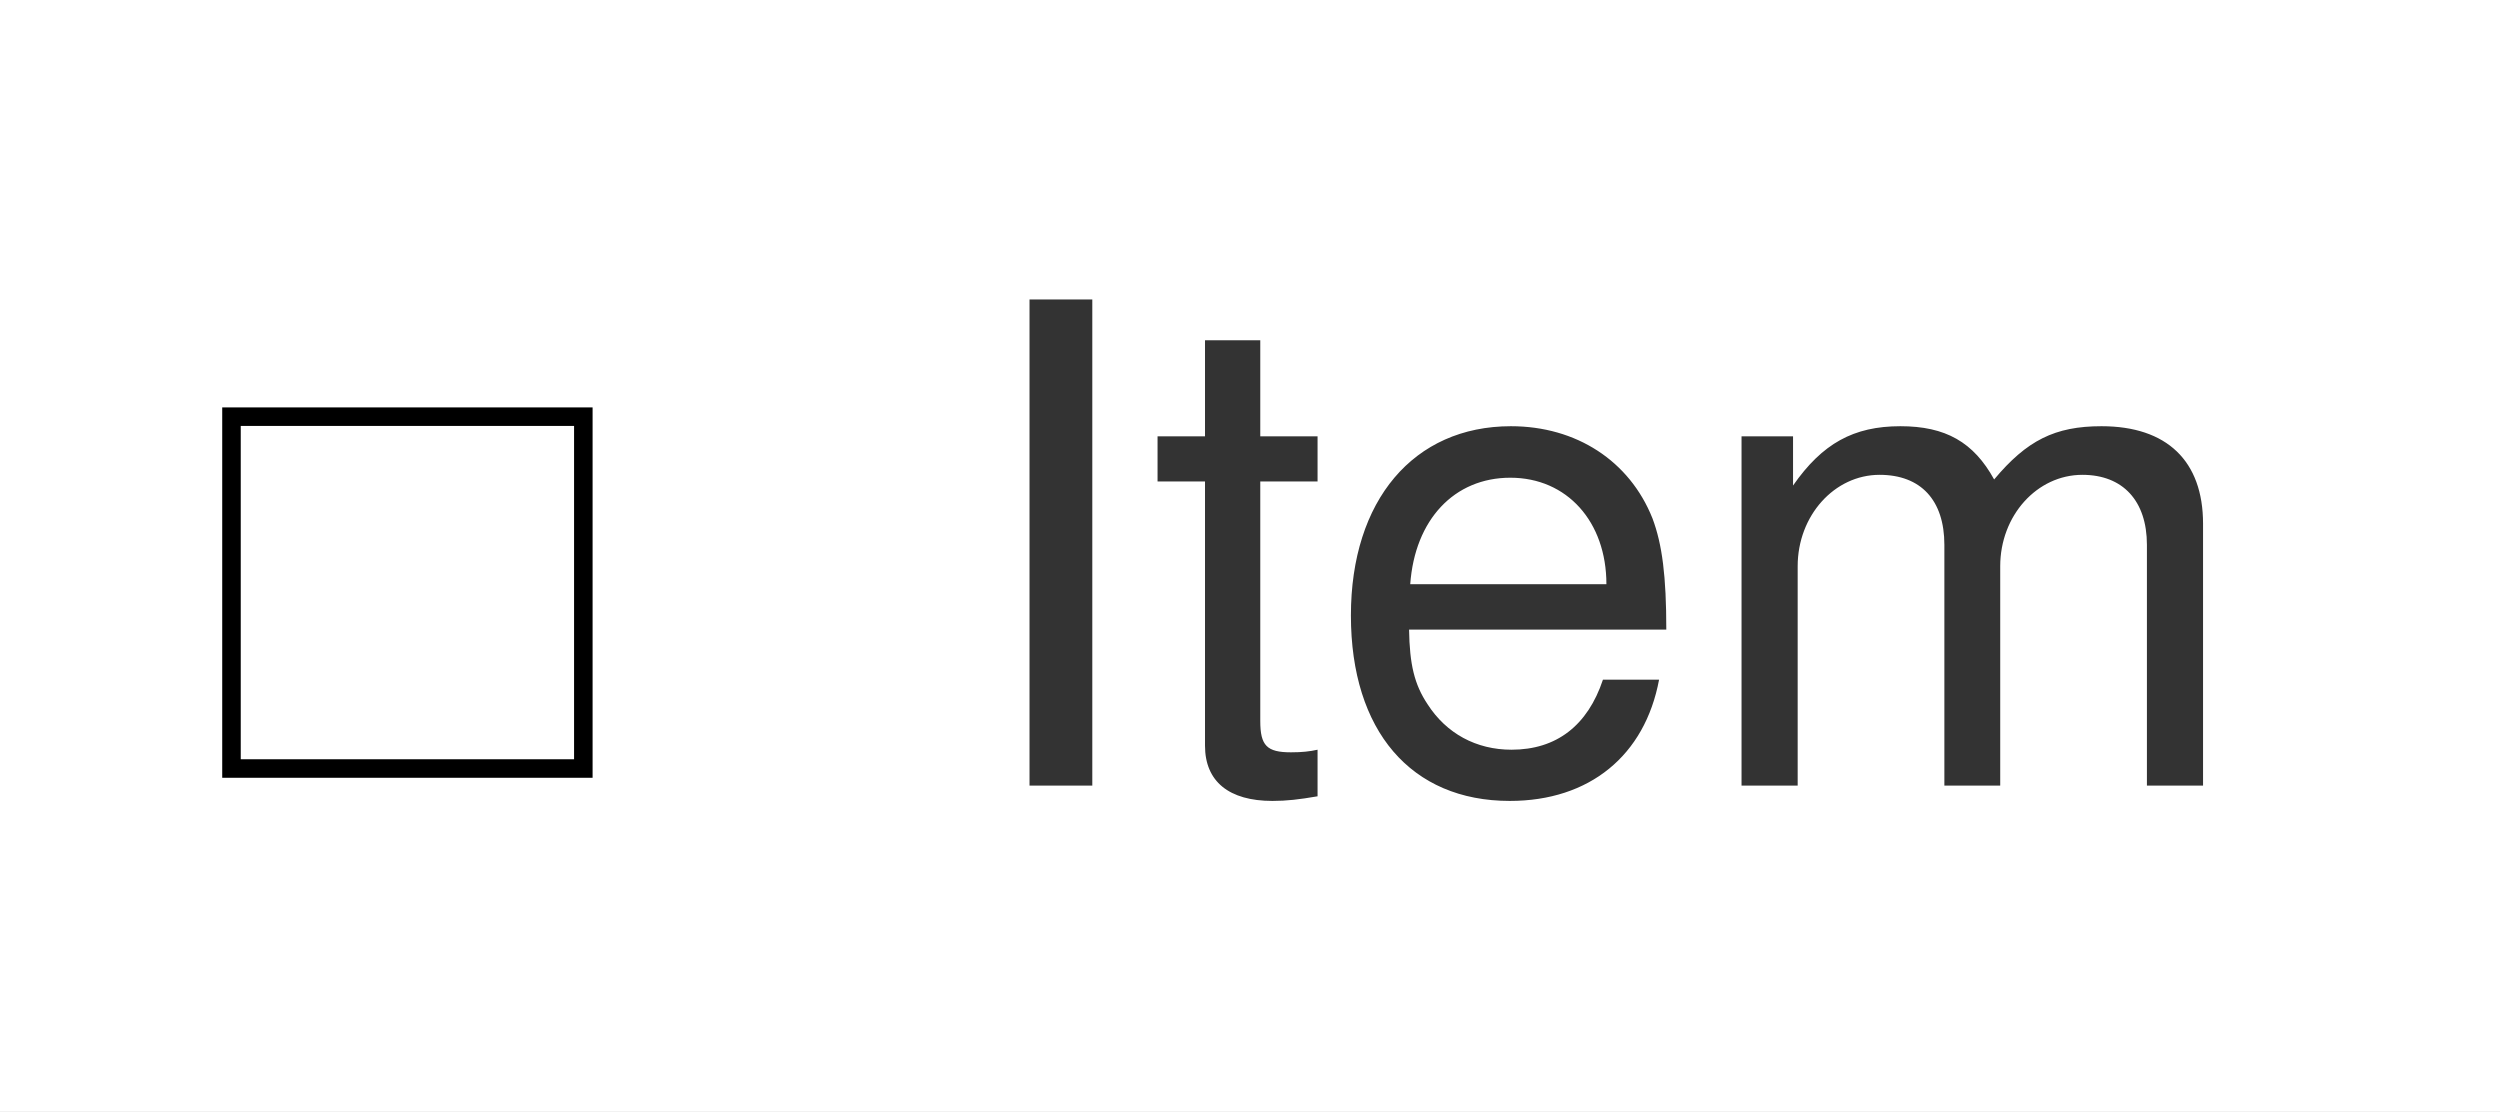
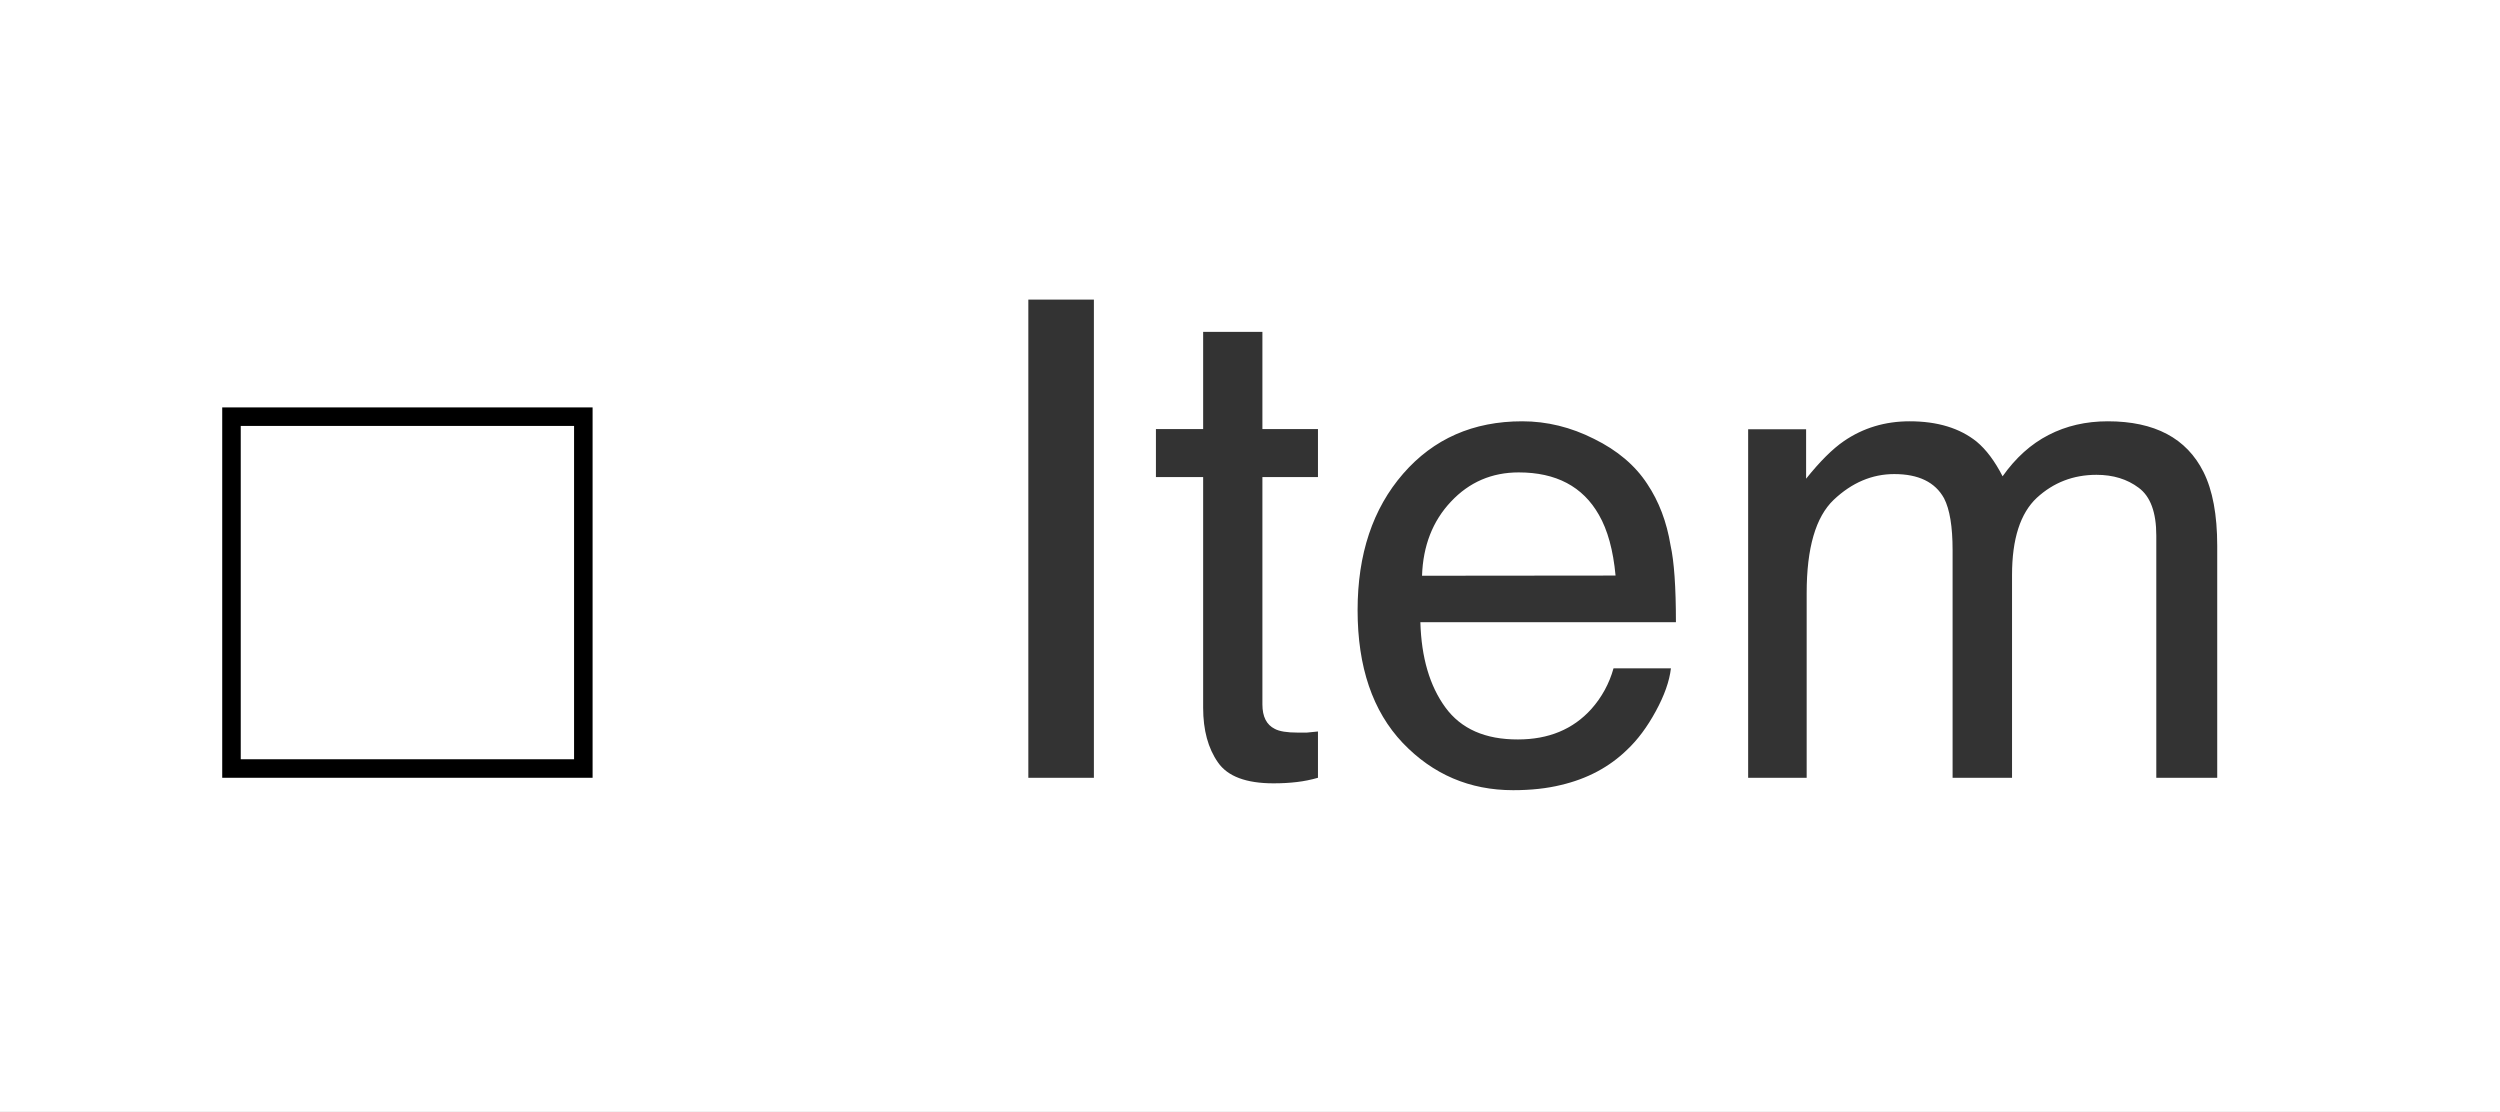
- <svg xmlns="http://www.w3.org/2000/svg" role="image img" width="135" height="60" viewBox="0 0 135 60" fill="none">
-   <rect width="135" height="60" fill="white" />
-   <rect x="12.5" y="22.5" width="19" height="19" stroke="black" />
-   <text fill="#333333" style="white-space: pre" font-family="Helvetica" font-size="36">
-     <tspan x="52" y="42.419">Item</tspan>
-   </text>
+ <svg xmlns="http://www.w3.org/2000/svg" role="image" width="135" height="60" viewBox="0 0 135 60" fill="none">
+   <rect width="135" height="60" fill="#fff" />
+   <rect x="12.5" y="22.5" width="19" height="19" stroke="#000" />
+   <path d="M55.53 16.18h3.54V42h-3.54zm9.44 1.74h3.2v5.25h3v2.59h-3v12.28q0 .99.67 1.32.37.2 1.23.2h.5l.6-.06V42a7 7 0 0 1-1.14.23q-.58.07-1.26.07-2.22 0-3-1.13-.8-1.14-.8-2.95V25.76h-2.55v-2.59h2.55zm17.23 4.83q2 0 3.88.95 1.89.93 2.87 2.43.95 1.42 1.26 3.32.29 1.3.29 4.15H76.7q.08 2.86 1.35 4.6t3.92 1.73q2.48 0 3.96-1.64a5.5 5.5 0 0 0 1.2-2.2h3.1q-.12 1.04-.82 2.32-.69 1.27-1.55 2.08-1.44 1.4-3.57 1.9-1.14.28-2.58.28-3.52 0-5.96-2.55-2.44-2.57-2.44-7.17 0-4.54 2.46-7.37t6.43-2.83m5.04 8.33q-.19-2.05-.9-3.28-1.3-2.29-4.33-2.29-2.18 0-3.66 1.58-1.48 1.57-1.56 4zm7.16-7.9h3.13v2.67q1.12-1.4 2.04-2.03 1.56-1.07 3.55-1.07 2.25 0 3.62 1.1.77.64 1.4 1.87 1.06-1.5 2.48-2.23 1.43-.74 3.2-.74 3.8 0 5.17 2.74.74 1.48.74 3.98V42h-3.29V28.92q0-1.88-.95-2.58-.93-.7-2.28-.7-1.87 0-3.22 1.24-1.34 1.25-1.34 4.17V42h-3.21V29.71q0-1.91-.46-2.8-.72-1.31-2.69-1.31-1.8 0-3.27 1.39-1.46 1.39-1.46 5.03V42H94.4z" fill="#333" />
</svg>
